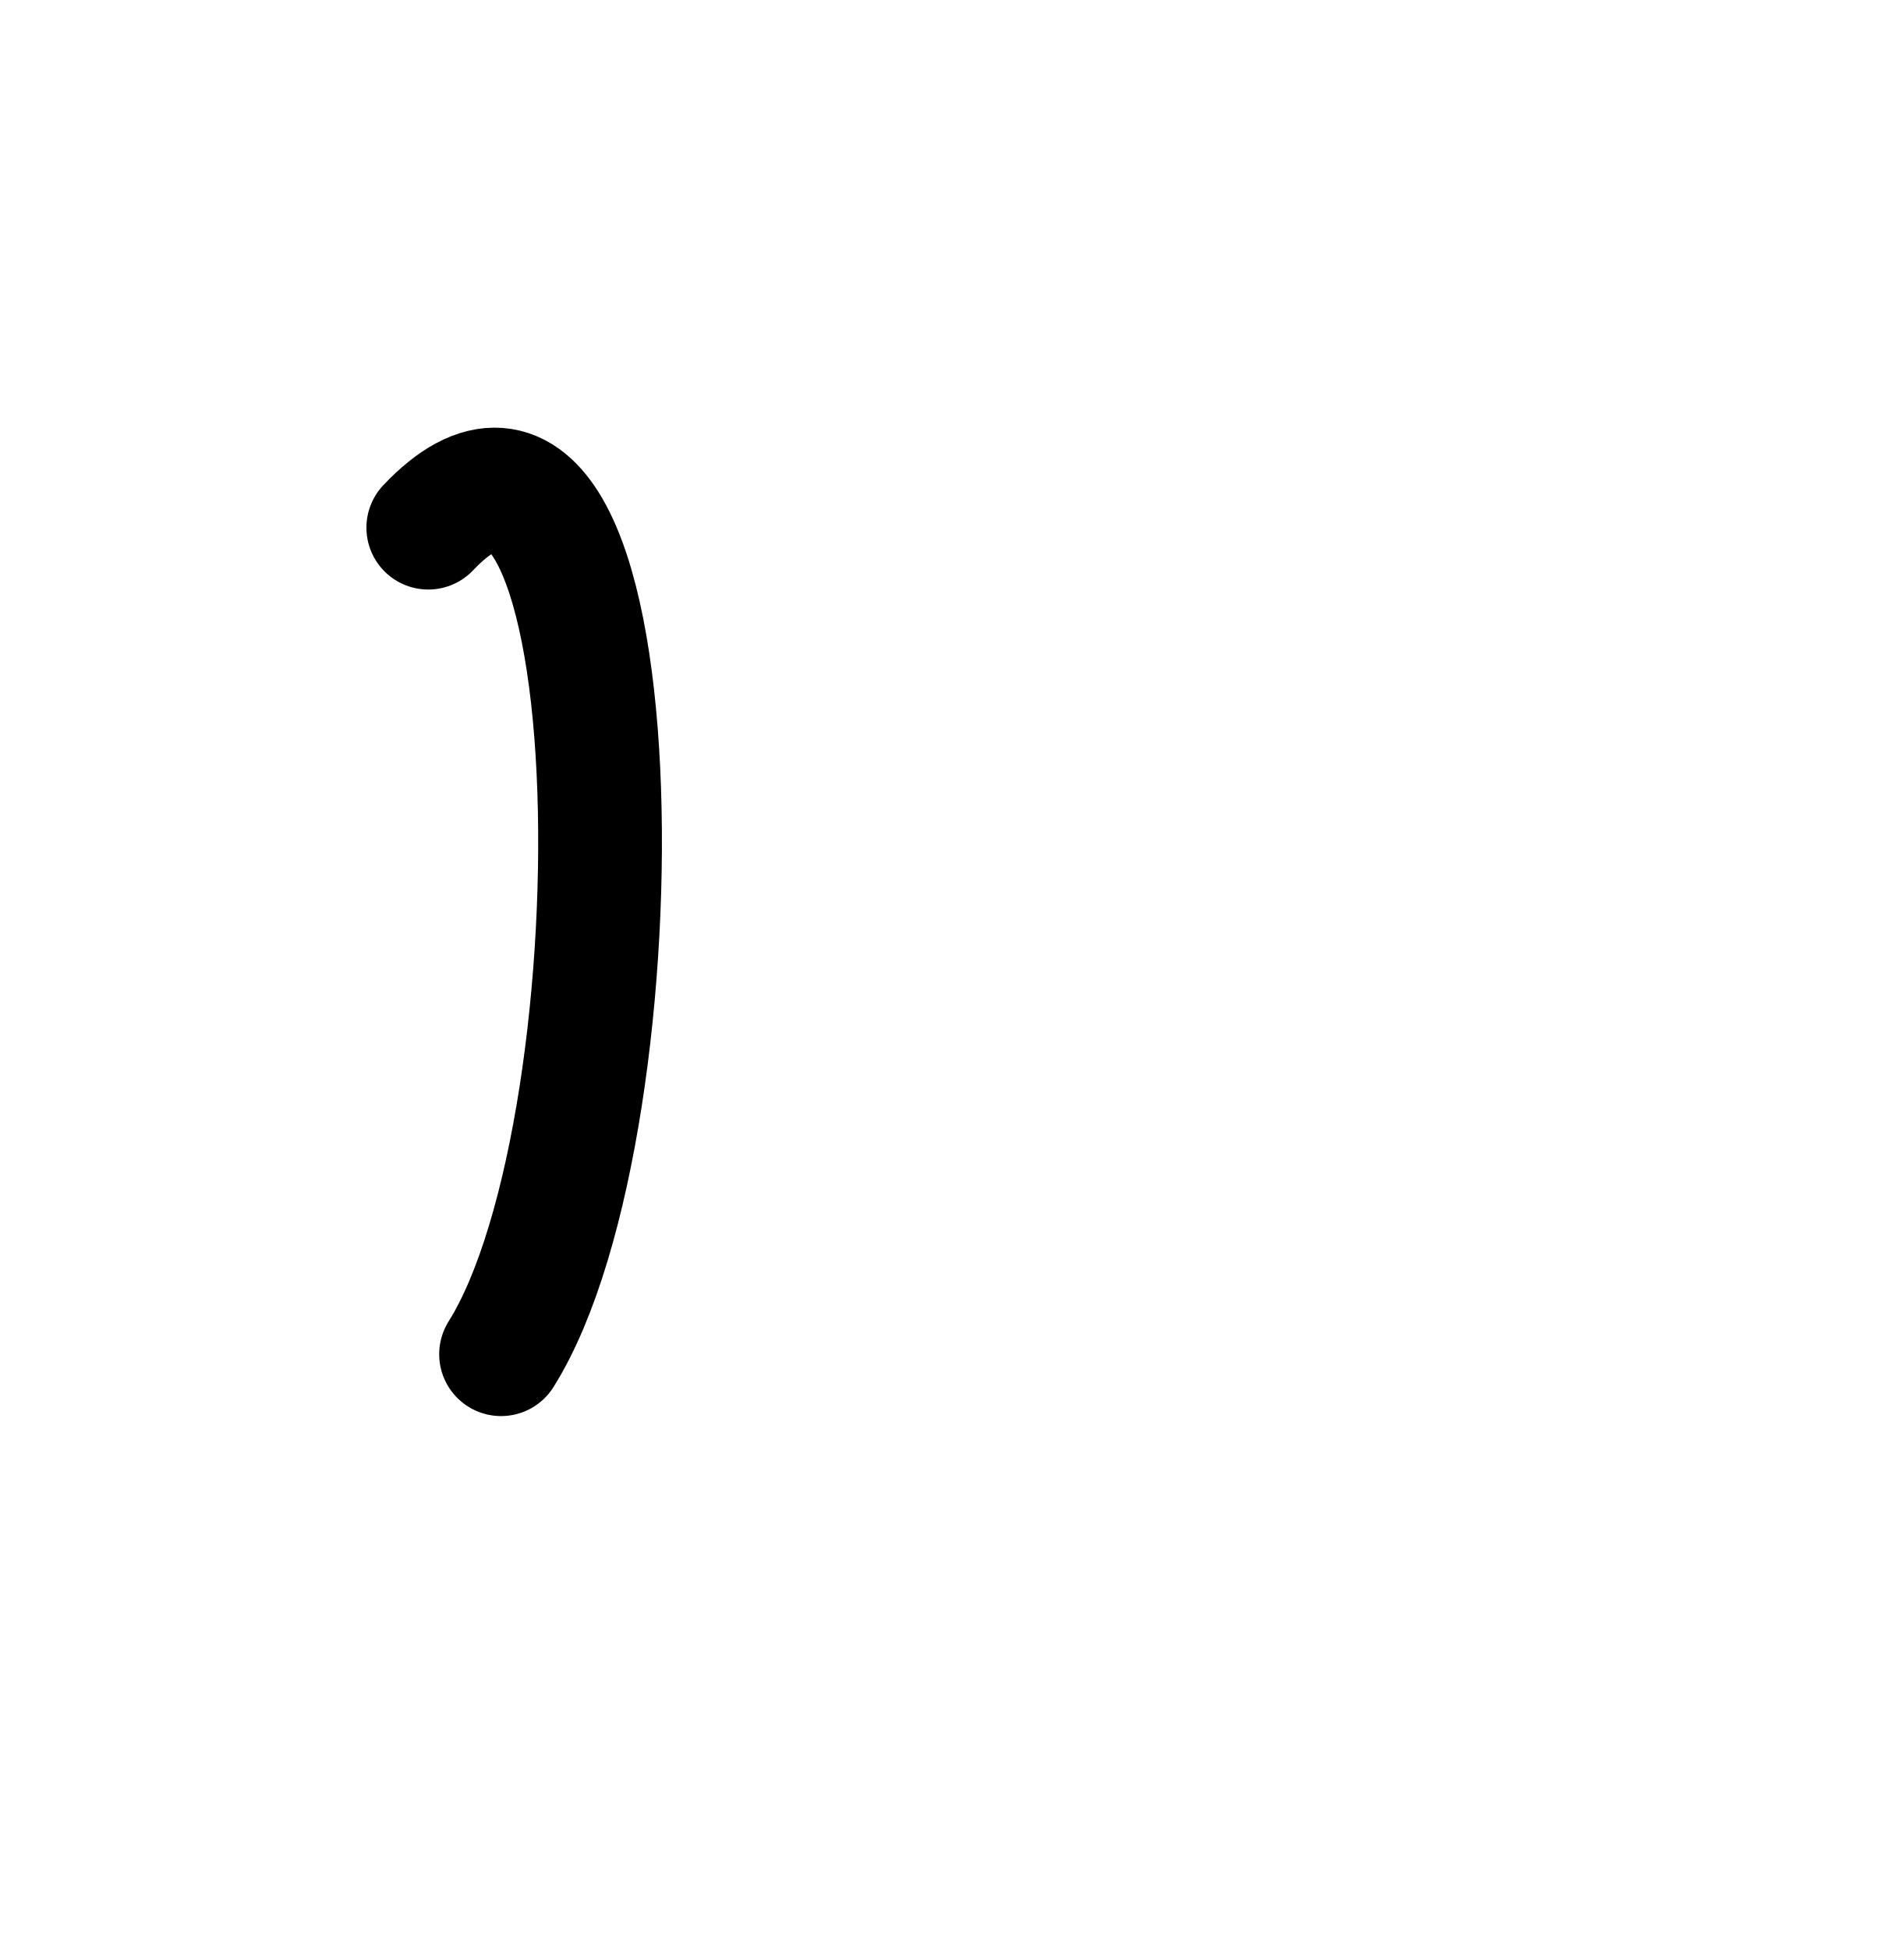
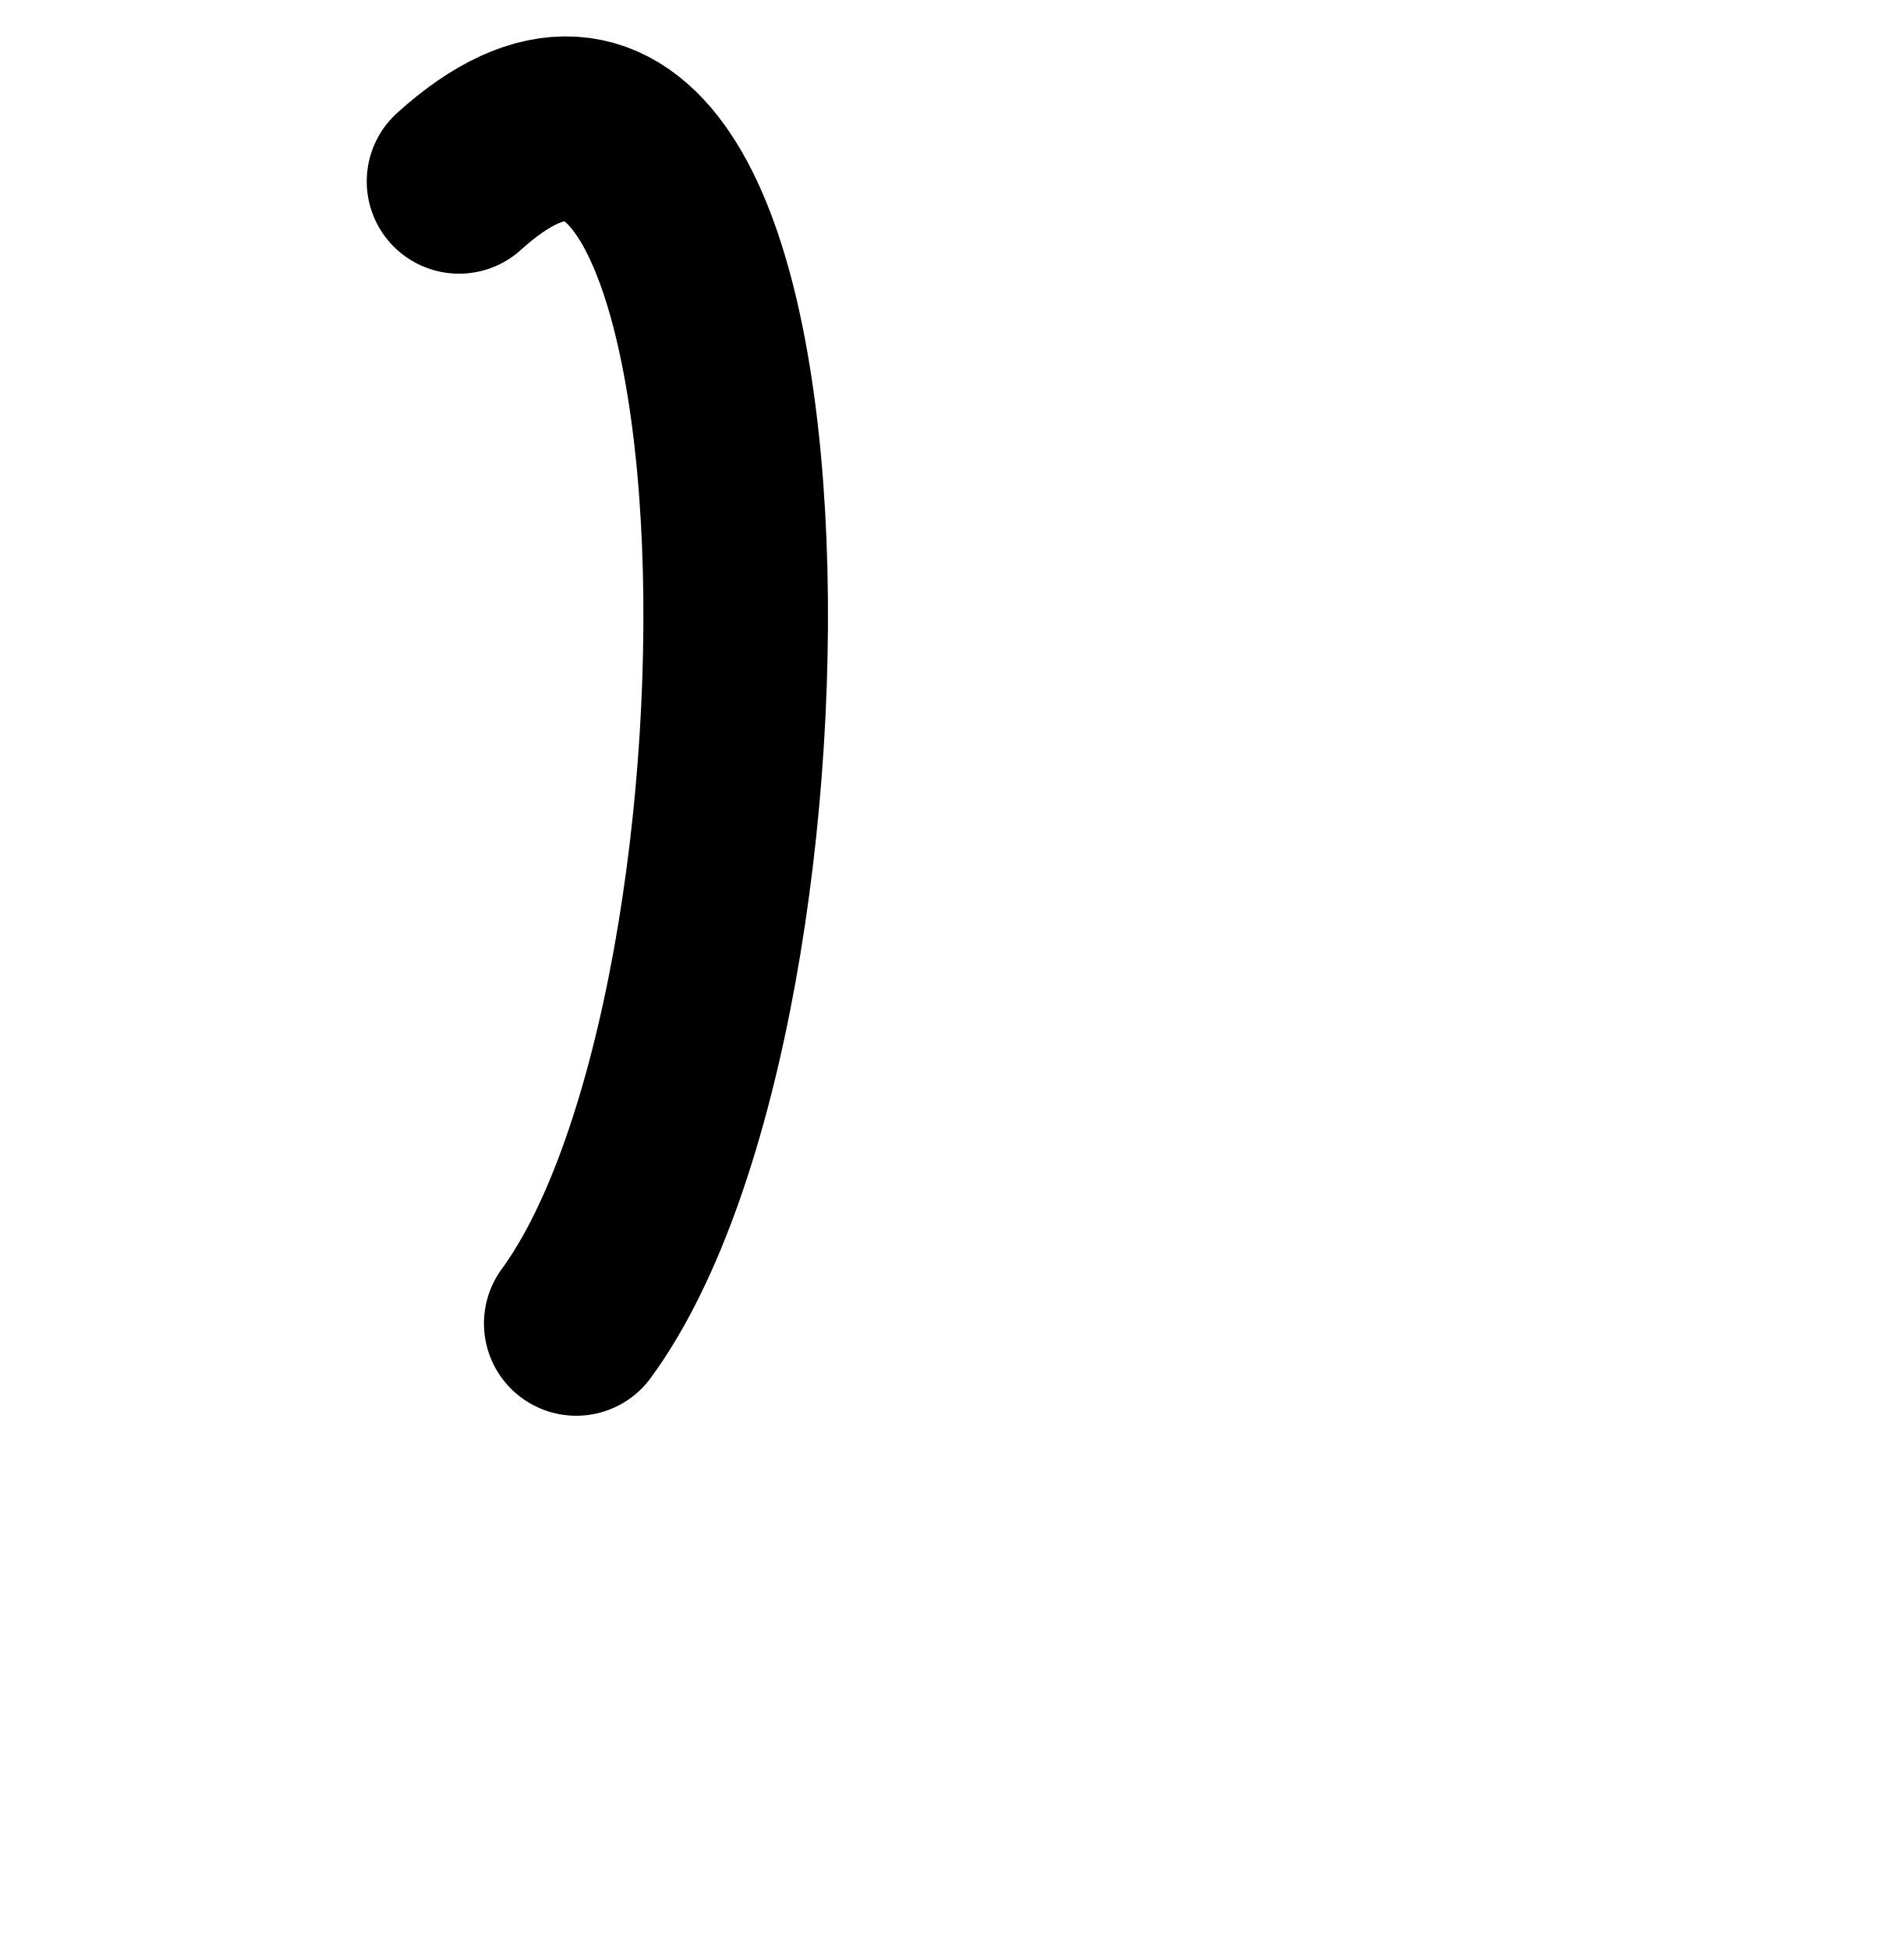
<svg xmlns="http://www.w3.org/2000/svg" width="2000" height="2048" id="svg2992" version="1.1">
  <defs id="defs5498" />
  <g id="layer1" transform="translate(0,1048)">
-     <path style="fill:none;fill-rule:evenodd;stroke:#000000;stroke-width:130;stroke-linecap:round;stroke-linejoin:round;stroke-miterlimit:4;stroke-dasharray:none;stroke-opacity:1" d="M 449.98,-493.52 C 672,-728 679.101,131.992 526.449,375.002" id="path10891" />
+     <path style="fill:none;fill-rule:evenodd;stroke:#000000;stroke-width:193.929;stroke-linecap:round;stroke-linejoin:round;stroke-miterlimit:4;stroke-dasharray:none;stroke-opacity:1" d="M 482.291,-857.38 C 839.861,-1181.372 851.297,6.919 605.446,342.697" id="path10891" />
  </g>
</svg>
